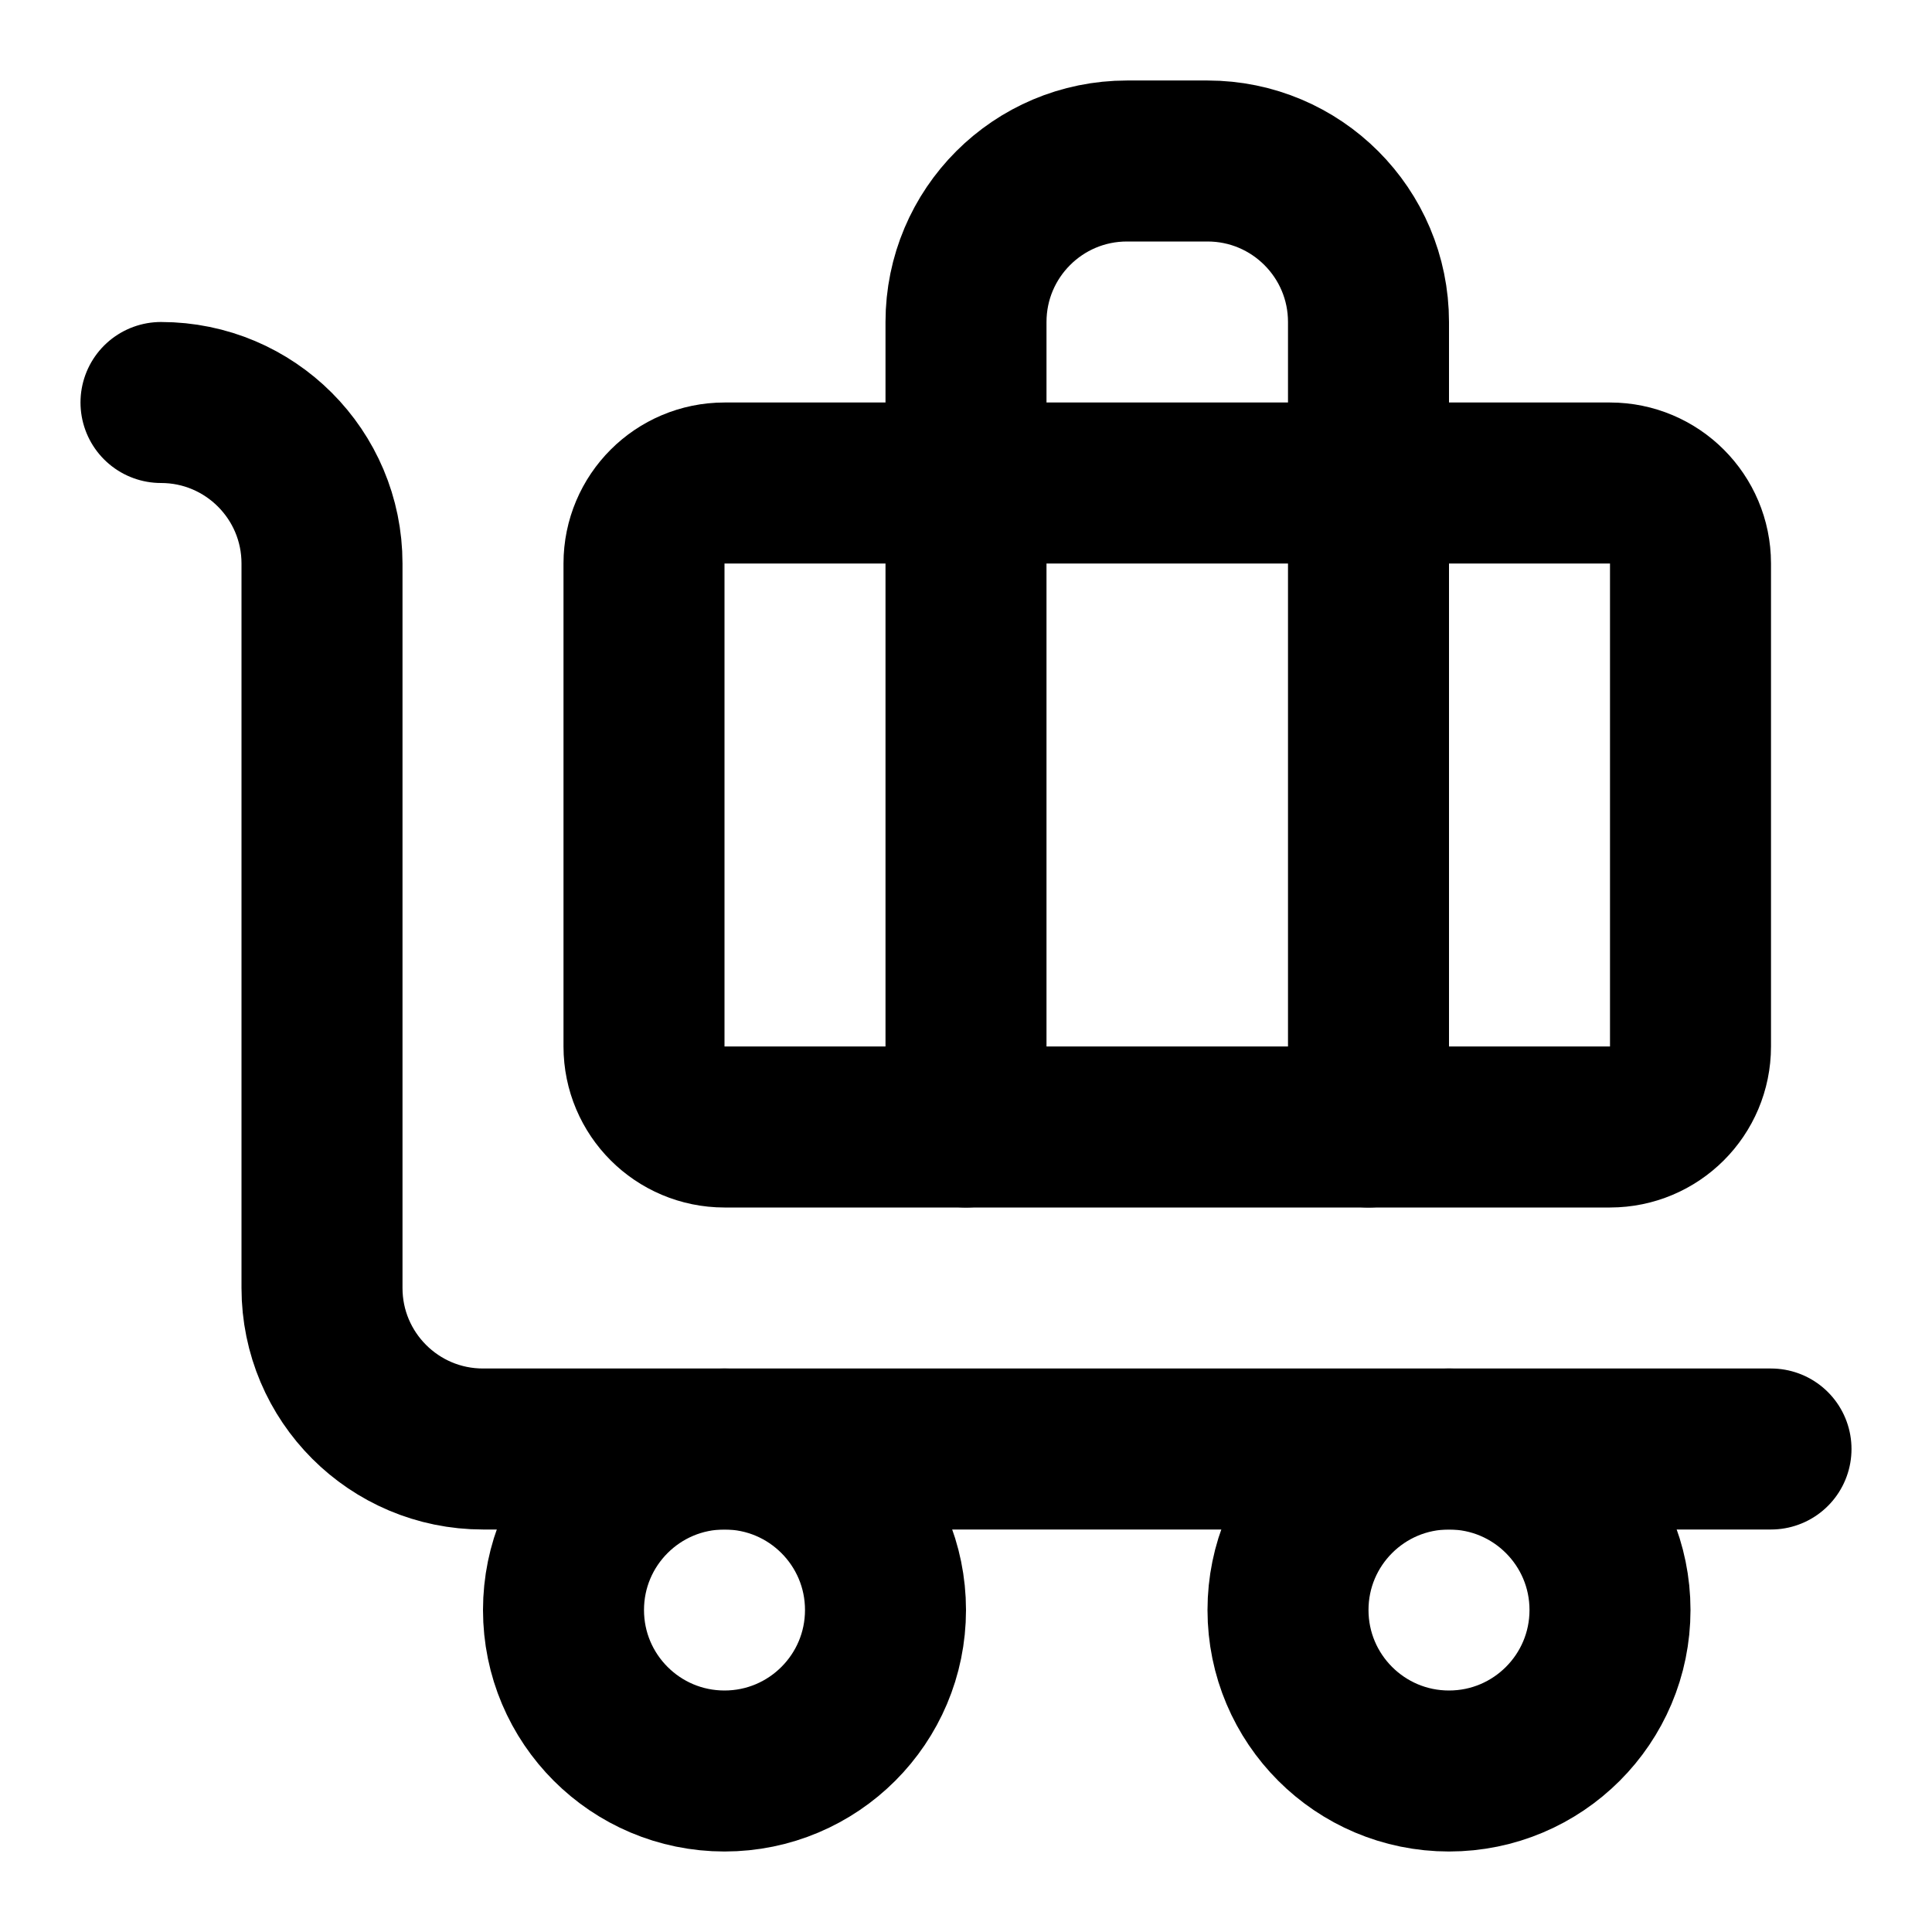
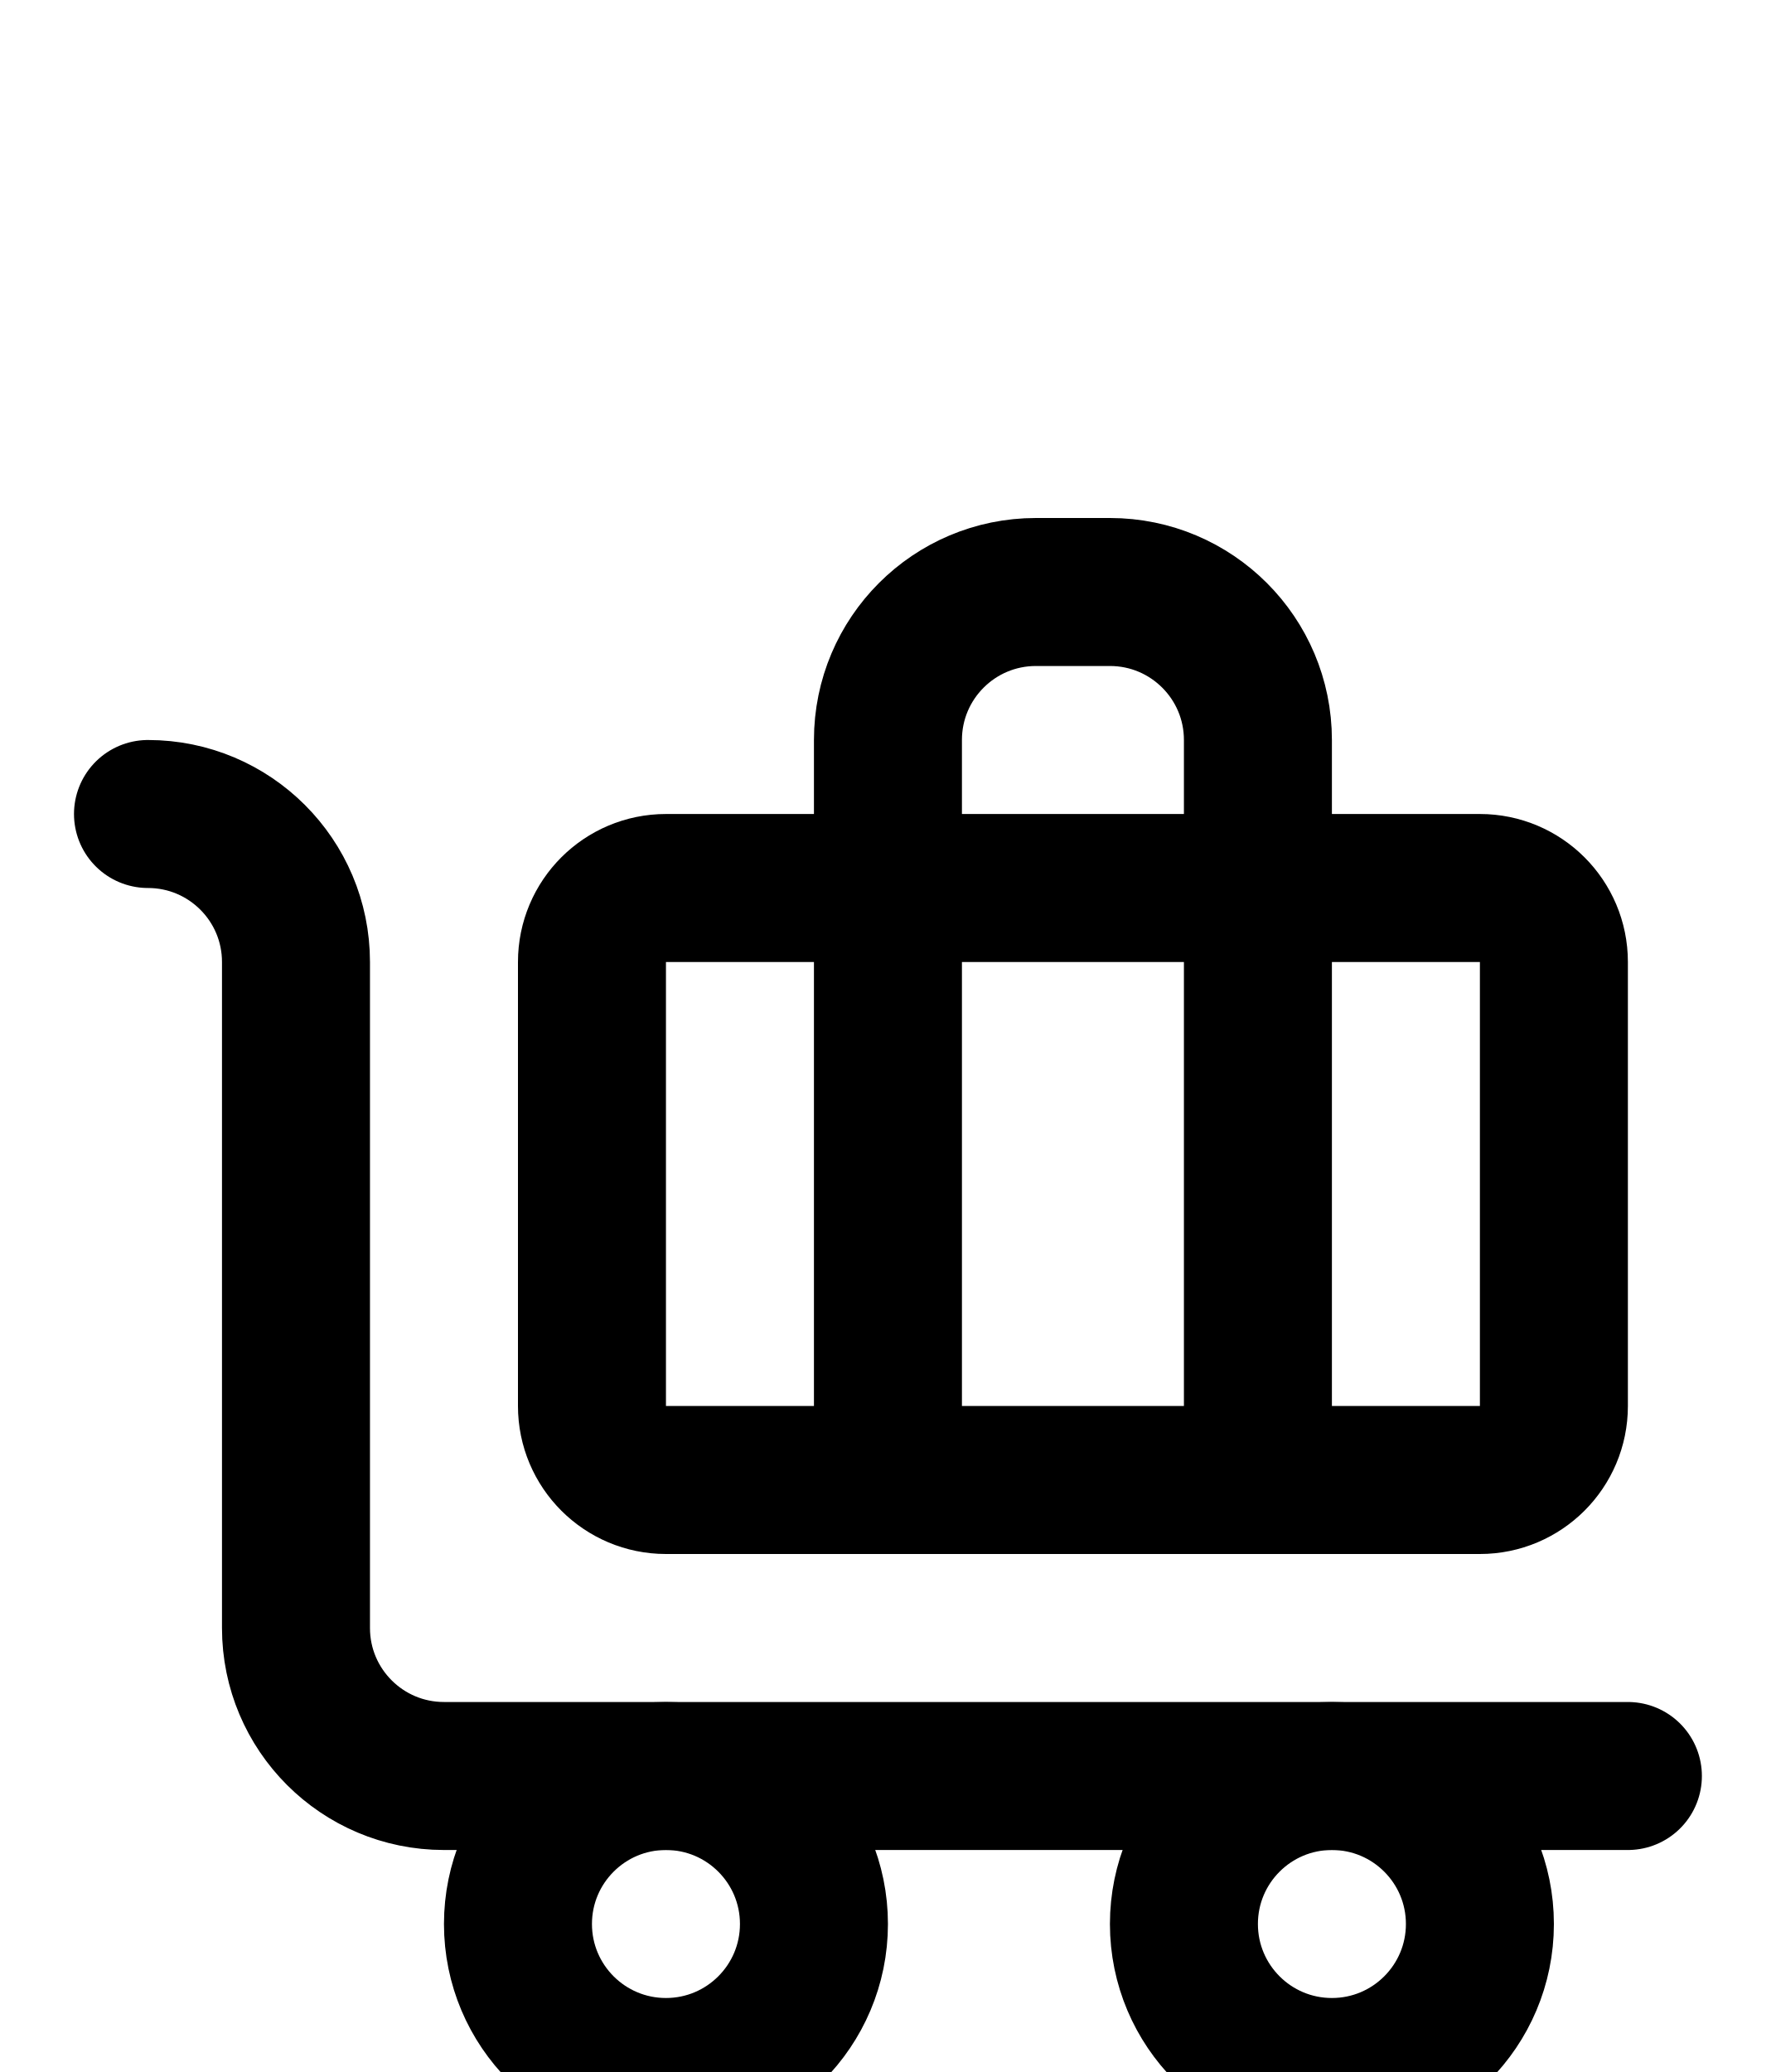
- <svg xmlns="http://www.w3.org/2000/svg" width="24" height="24" fill="none" viewBox="0 0 24 24" stroke="black" stroke-width="2" stroke-linecap="round" stroke-linejoin="round" aria-hidden="true">
+ <svg xmlns="http://www.w3.org/2000/svg" width="24" height="28" fill="none" viewBox="0 -4 24 24" stroke="black" stroke-width="2" stroke-linecap="round" stroke-linejoin="round" aria-hidden="true">
  <path d="M22 18H6a2 2 0 0 1-2-2V7a2 2 0 0 0-2-2" />
  <path d="M17 14V4a2 2 0 0 0-2-2h-1a2 2 0 0 0-2 2v10" />
  <rect width="13" height="8" x="8" y="6" rx="1" />
  <circle cx="18" cy="20" r="2" />
  <circle cx="9" cy="20" r="2" />
</svg>
